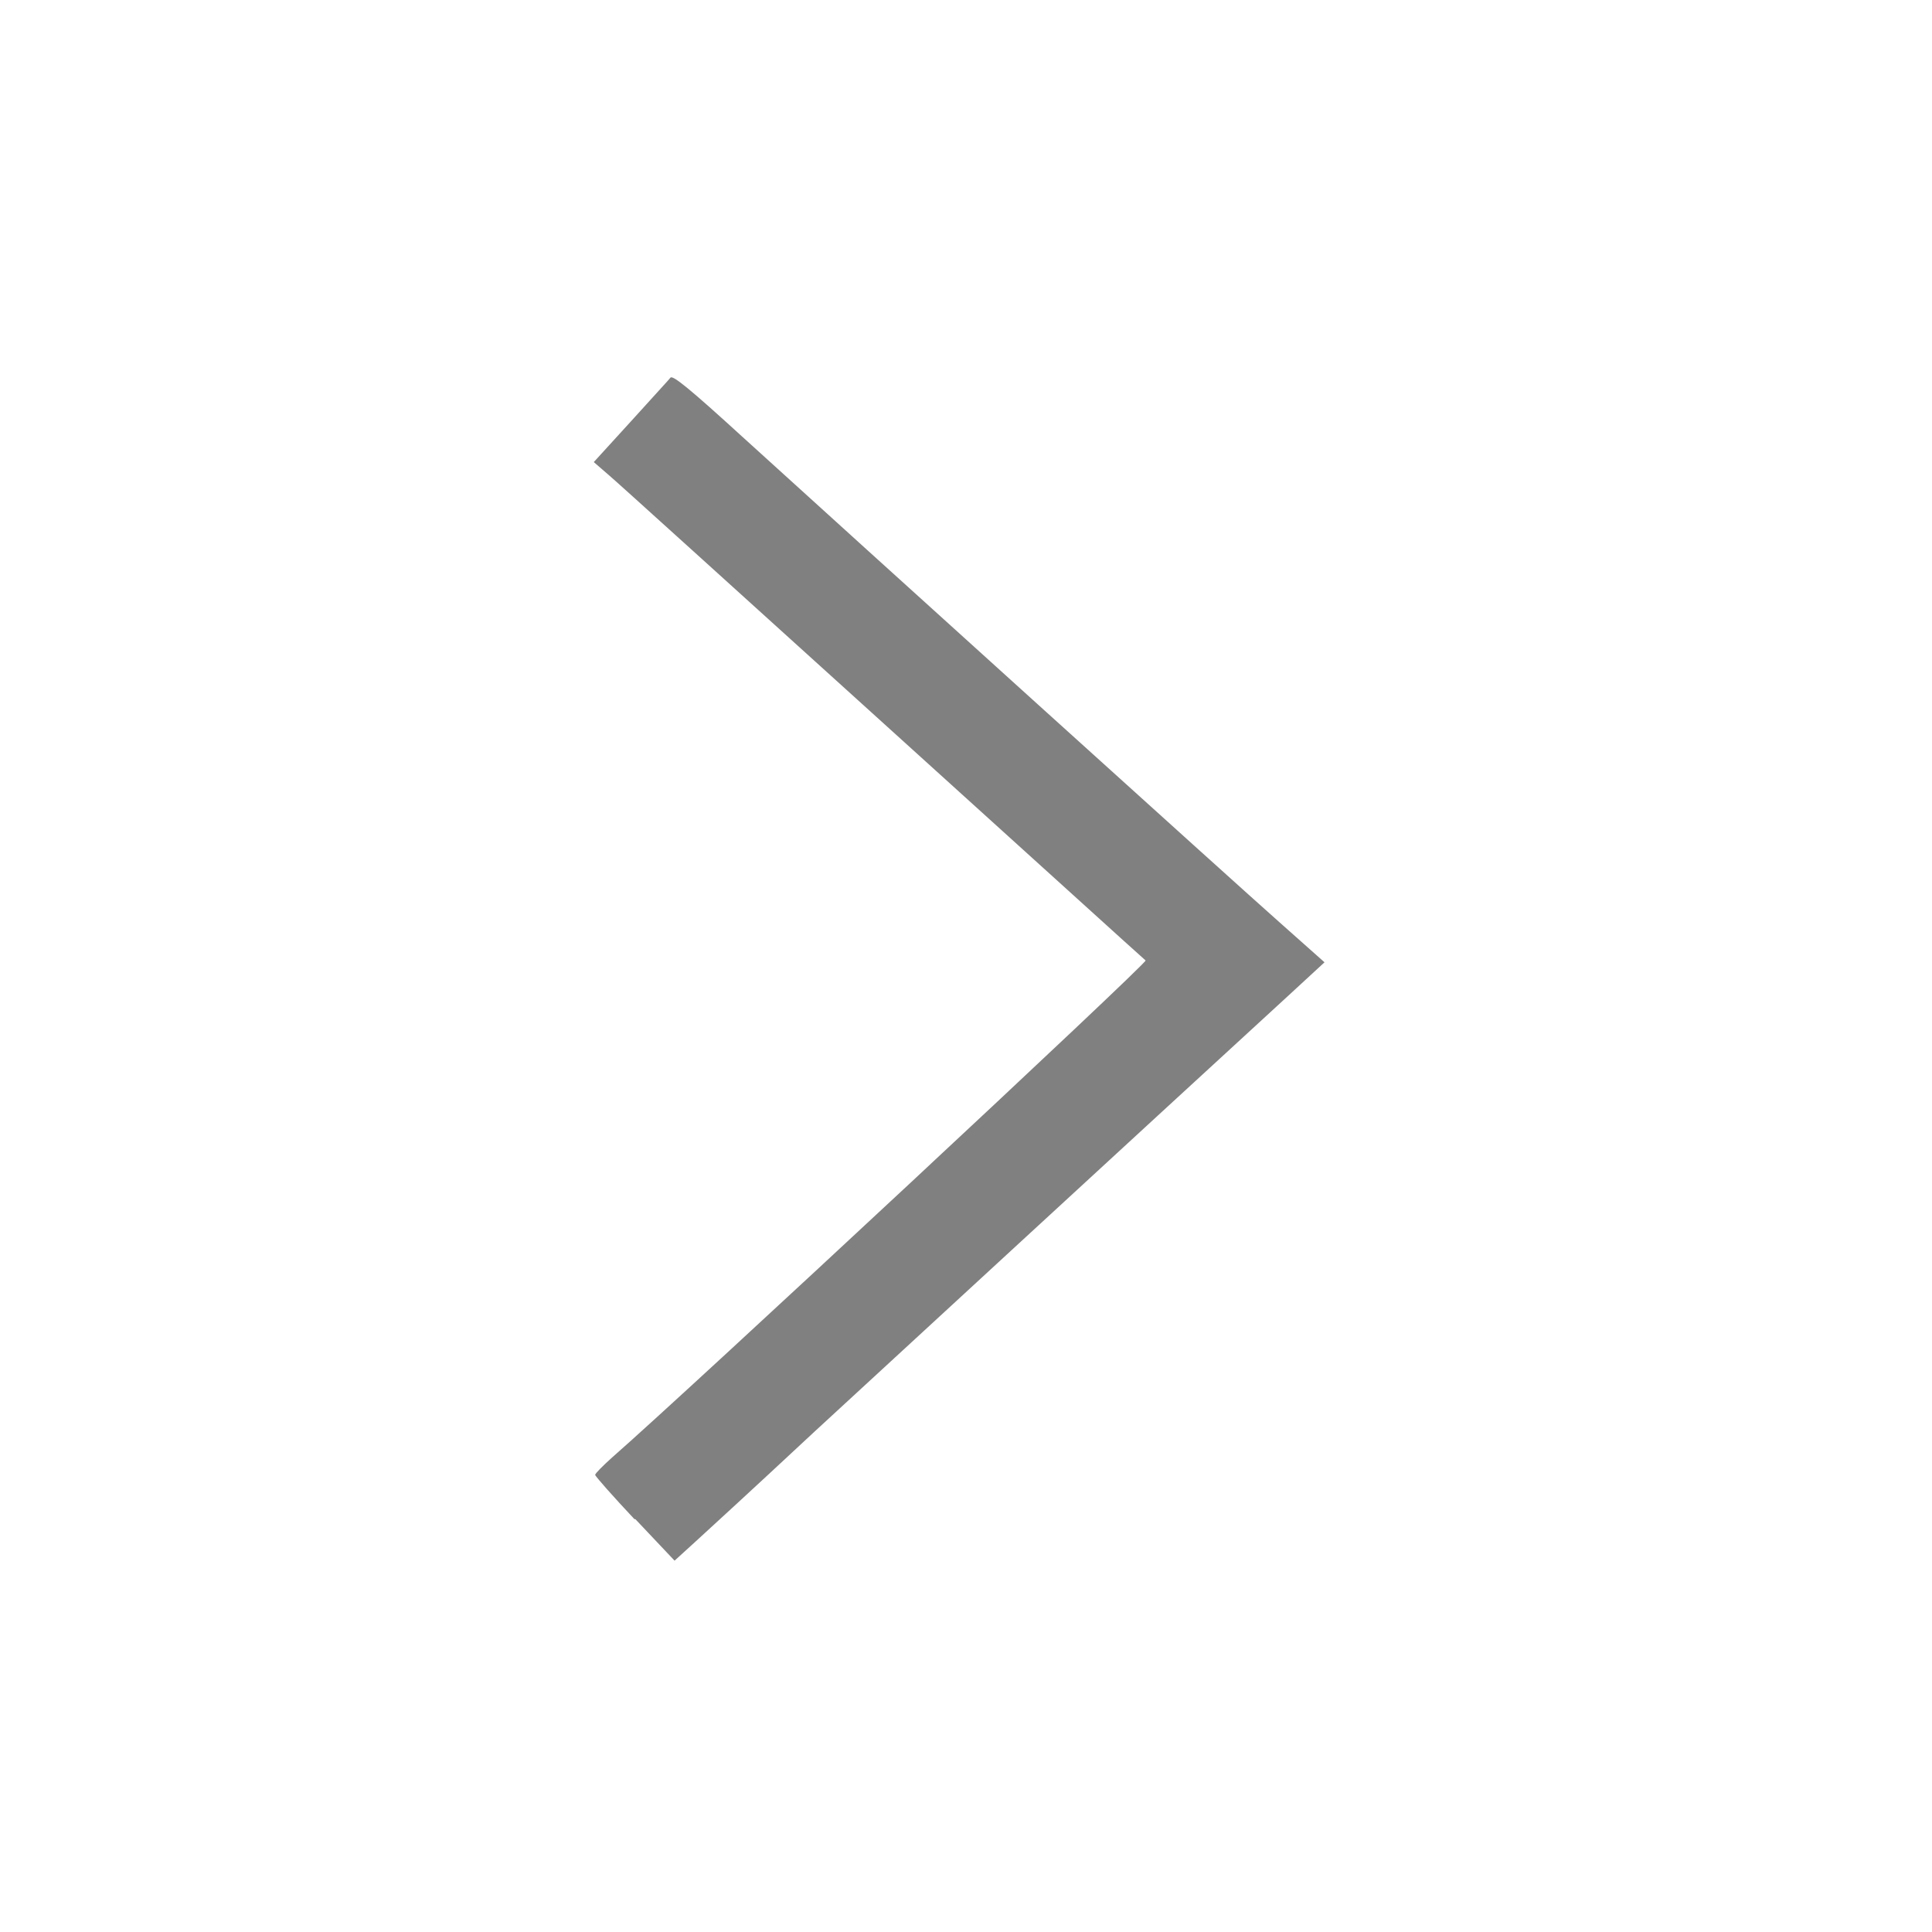
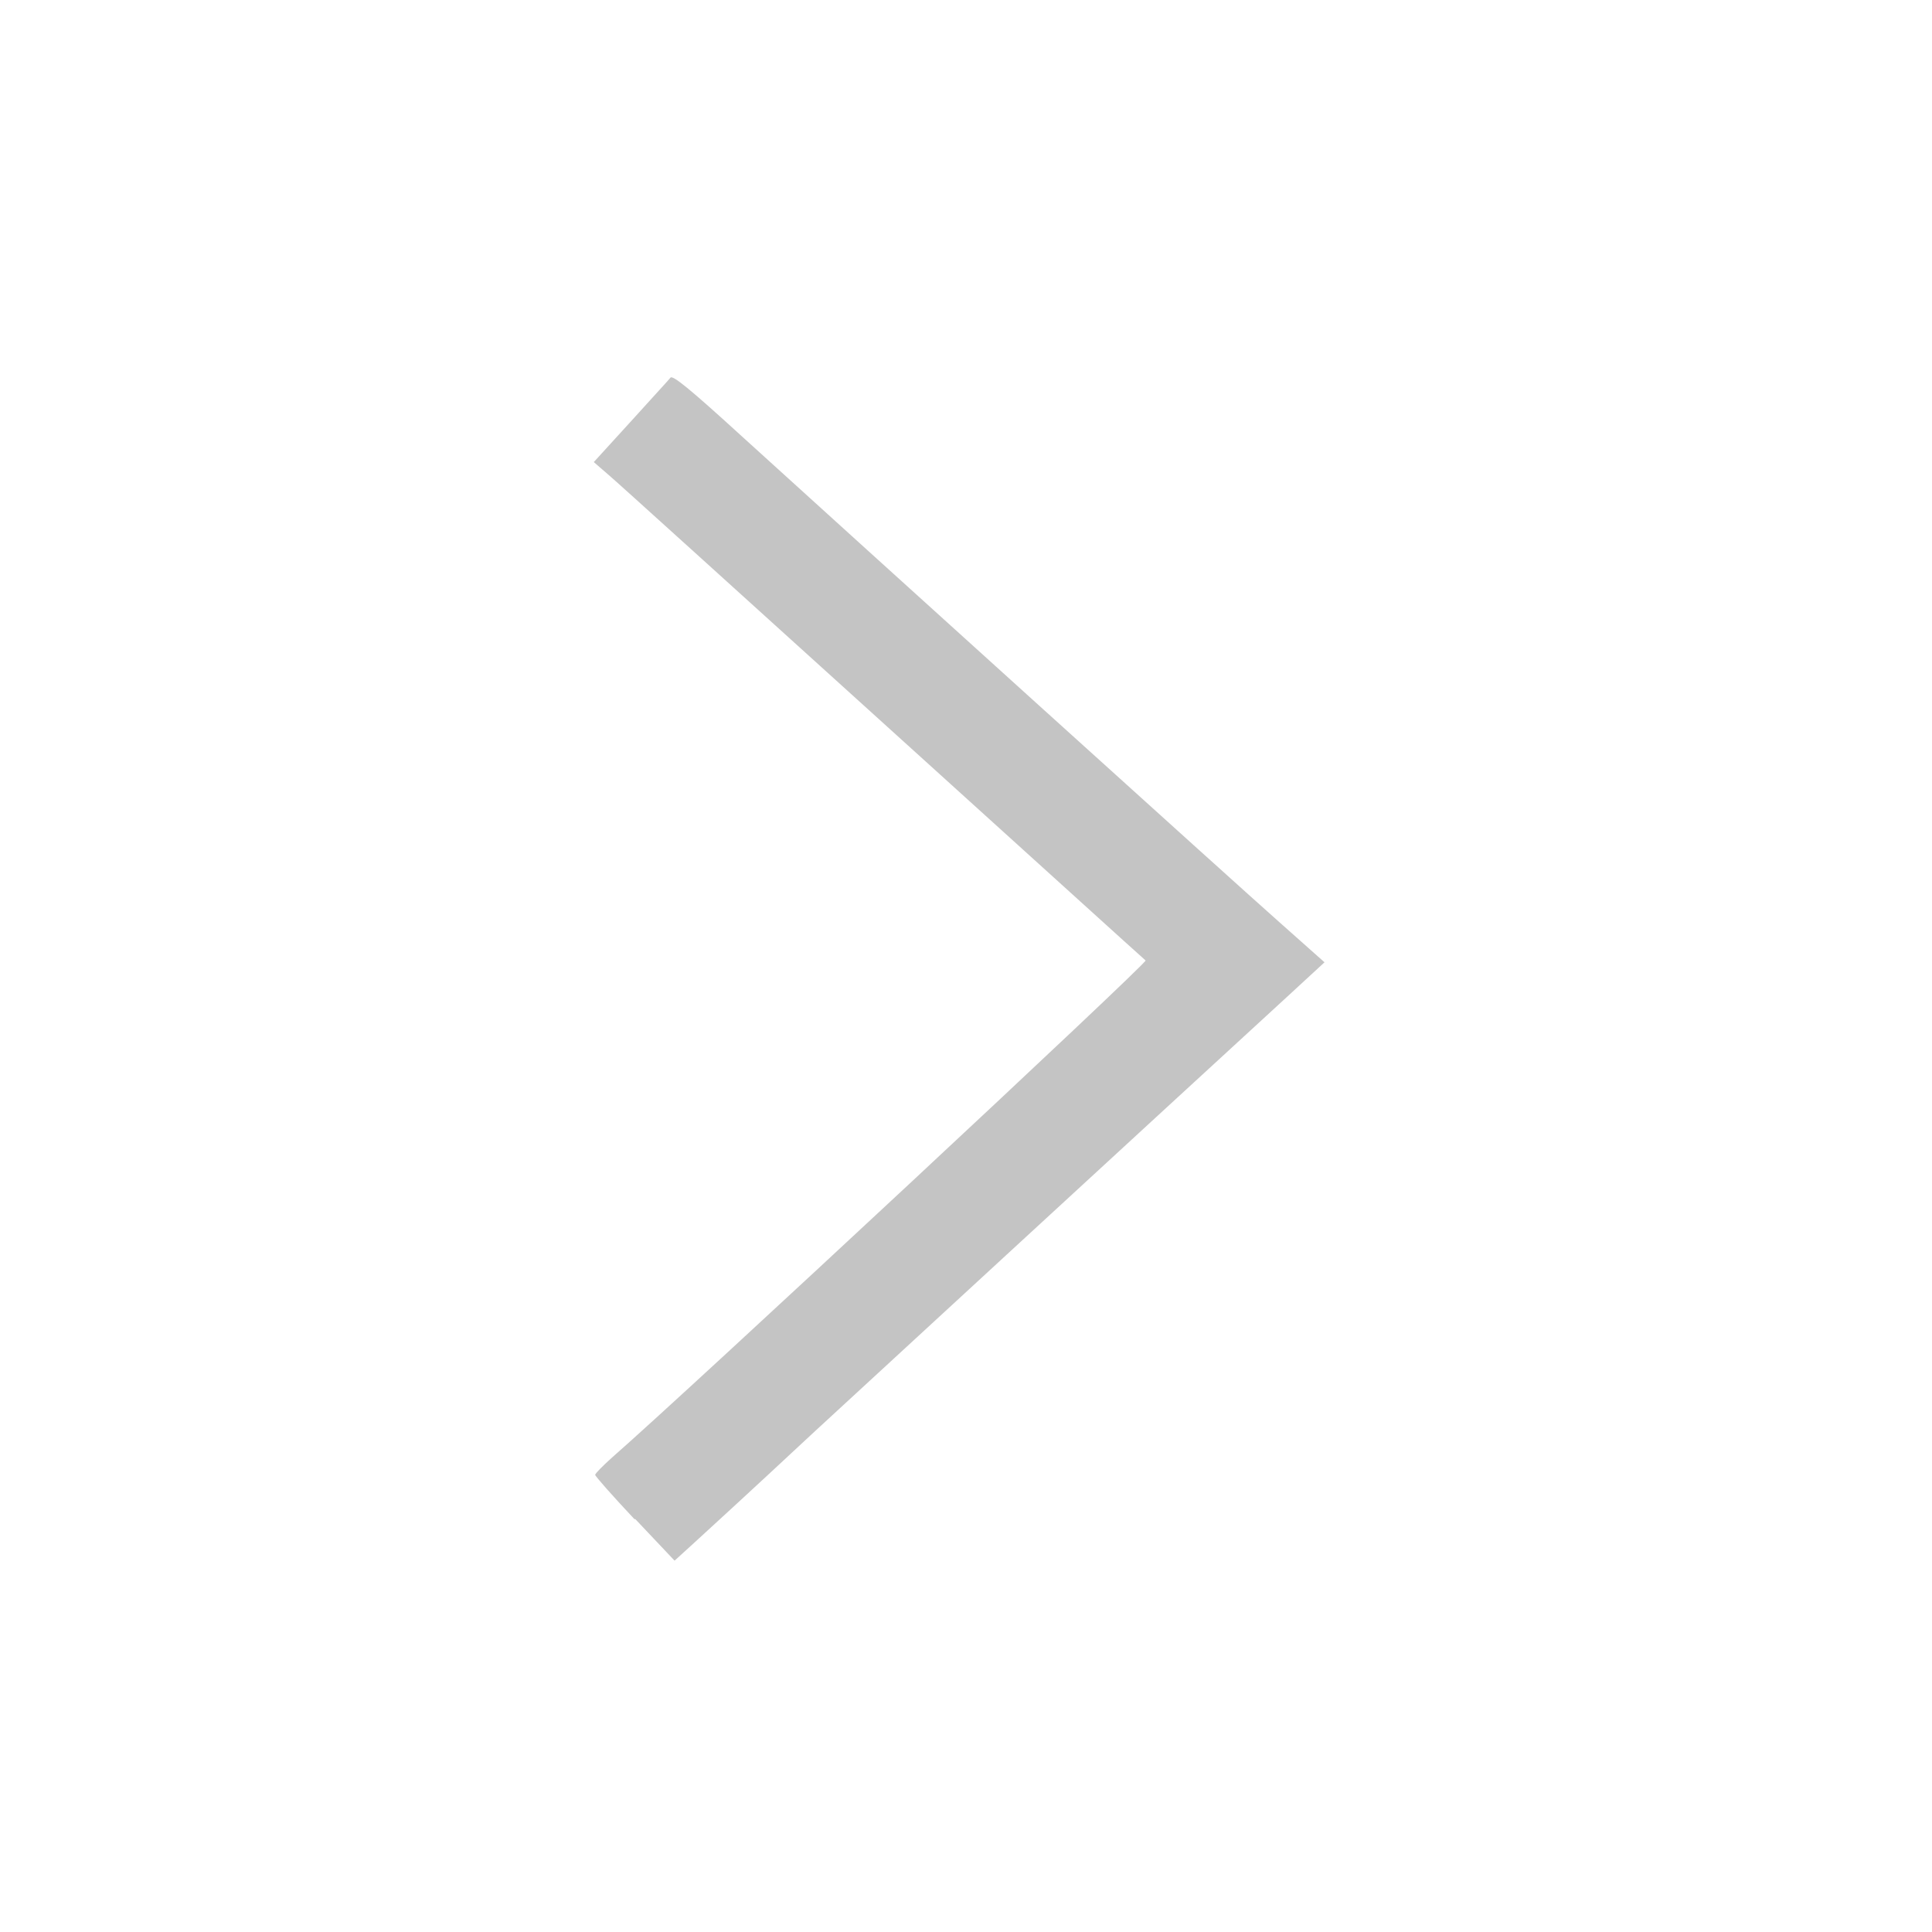
<svg xmlns="http://www.w3.org/2000/svg" width="16" height="16" viewBox="0 0 4.233 4.233" version="1.1" id="svg8">
  <defs id="defs2" />
  <g id="layer1" transform="translate(0,-292.7666)">
-     <path style="opacity:1;fill:#808080;fill-opacity:1;stroke:none;stroke-width:0.008;stroke-opacity:1" d="m 1.392,296.095 0.086,0.091 0.045,-0.041 c 0.05,-0.046 0.102,-0.093 0.263,-0.243 0.089,-0.082 0.711,-0.655 1.039,-0.956 l 0.077,-0.071 -0.099,-0.088 c -0.094,-0.083 -0.923,-0.833 -1.176,-1.063 -0.115,-0.105 -0.153,-0.136 -0.158,-0.13 -10e-4,0.002 -0.04,0.044 -0.085,0.094 l -0.083,0.091 0.03,0.026 c 0.017,0.014 0.287,0.259 0.601,0.543 0.314,0.284 0.574,0.52 0.578,0.523 0.005,0.005 -1.003,0.944 -1.169,1.089 -0.02,0.018 -0.037,0.035 -0.037,0.038 10e-5,0.003 0.039,0.047 0.086,0.097 z" id="path1423" />
+     <path style="opacity:1;fill:#c4c4c4;fill-opacity:1;stroke:none;stroke-width:0.008;stroke-opacity:1" d="m 1.392,296.095 0.086,0.091 0.045,-0.041 c 0.05,-0.046 0.102,-0.093 0.263,-0.243 0.089,-0.082 0.711,-0.655 1.039,-0.956 l 0.077,-0.071 -0.099,-0.088 c -0.094,-0.083 -0.923,-0.833 -1.176,-1.063 -0.115,-0.105 -0.153,-0.136 -0.158,-0.13 -10e-4,0.002 -0.04,0.044 -0.085,0.094 l -0.083,0.091 0.03,0.026 c 0.017,0.014 0.287,0.259 0.601,0.543 0.314,0.284 0.574,0.52 0.578,0.523 0.005,0.005 -1.003,0.944 -1.169,1.089 -0.02,0.018 -0.037,0.035 -0.037,0.038 10e-5,0.003 0.039,0.047 0.086,0.097 z" id="path1423" />
  </g>
</svg>
